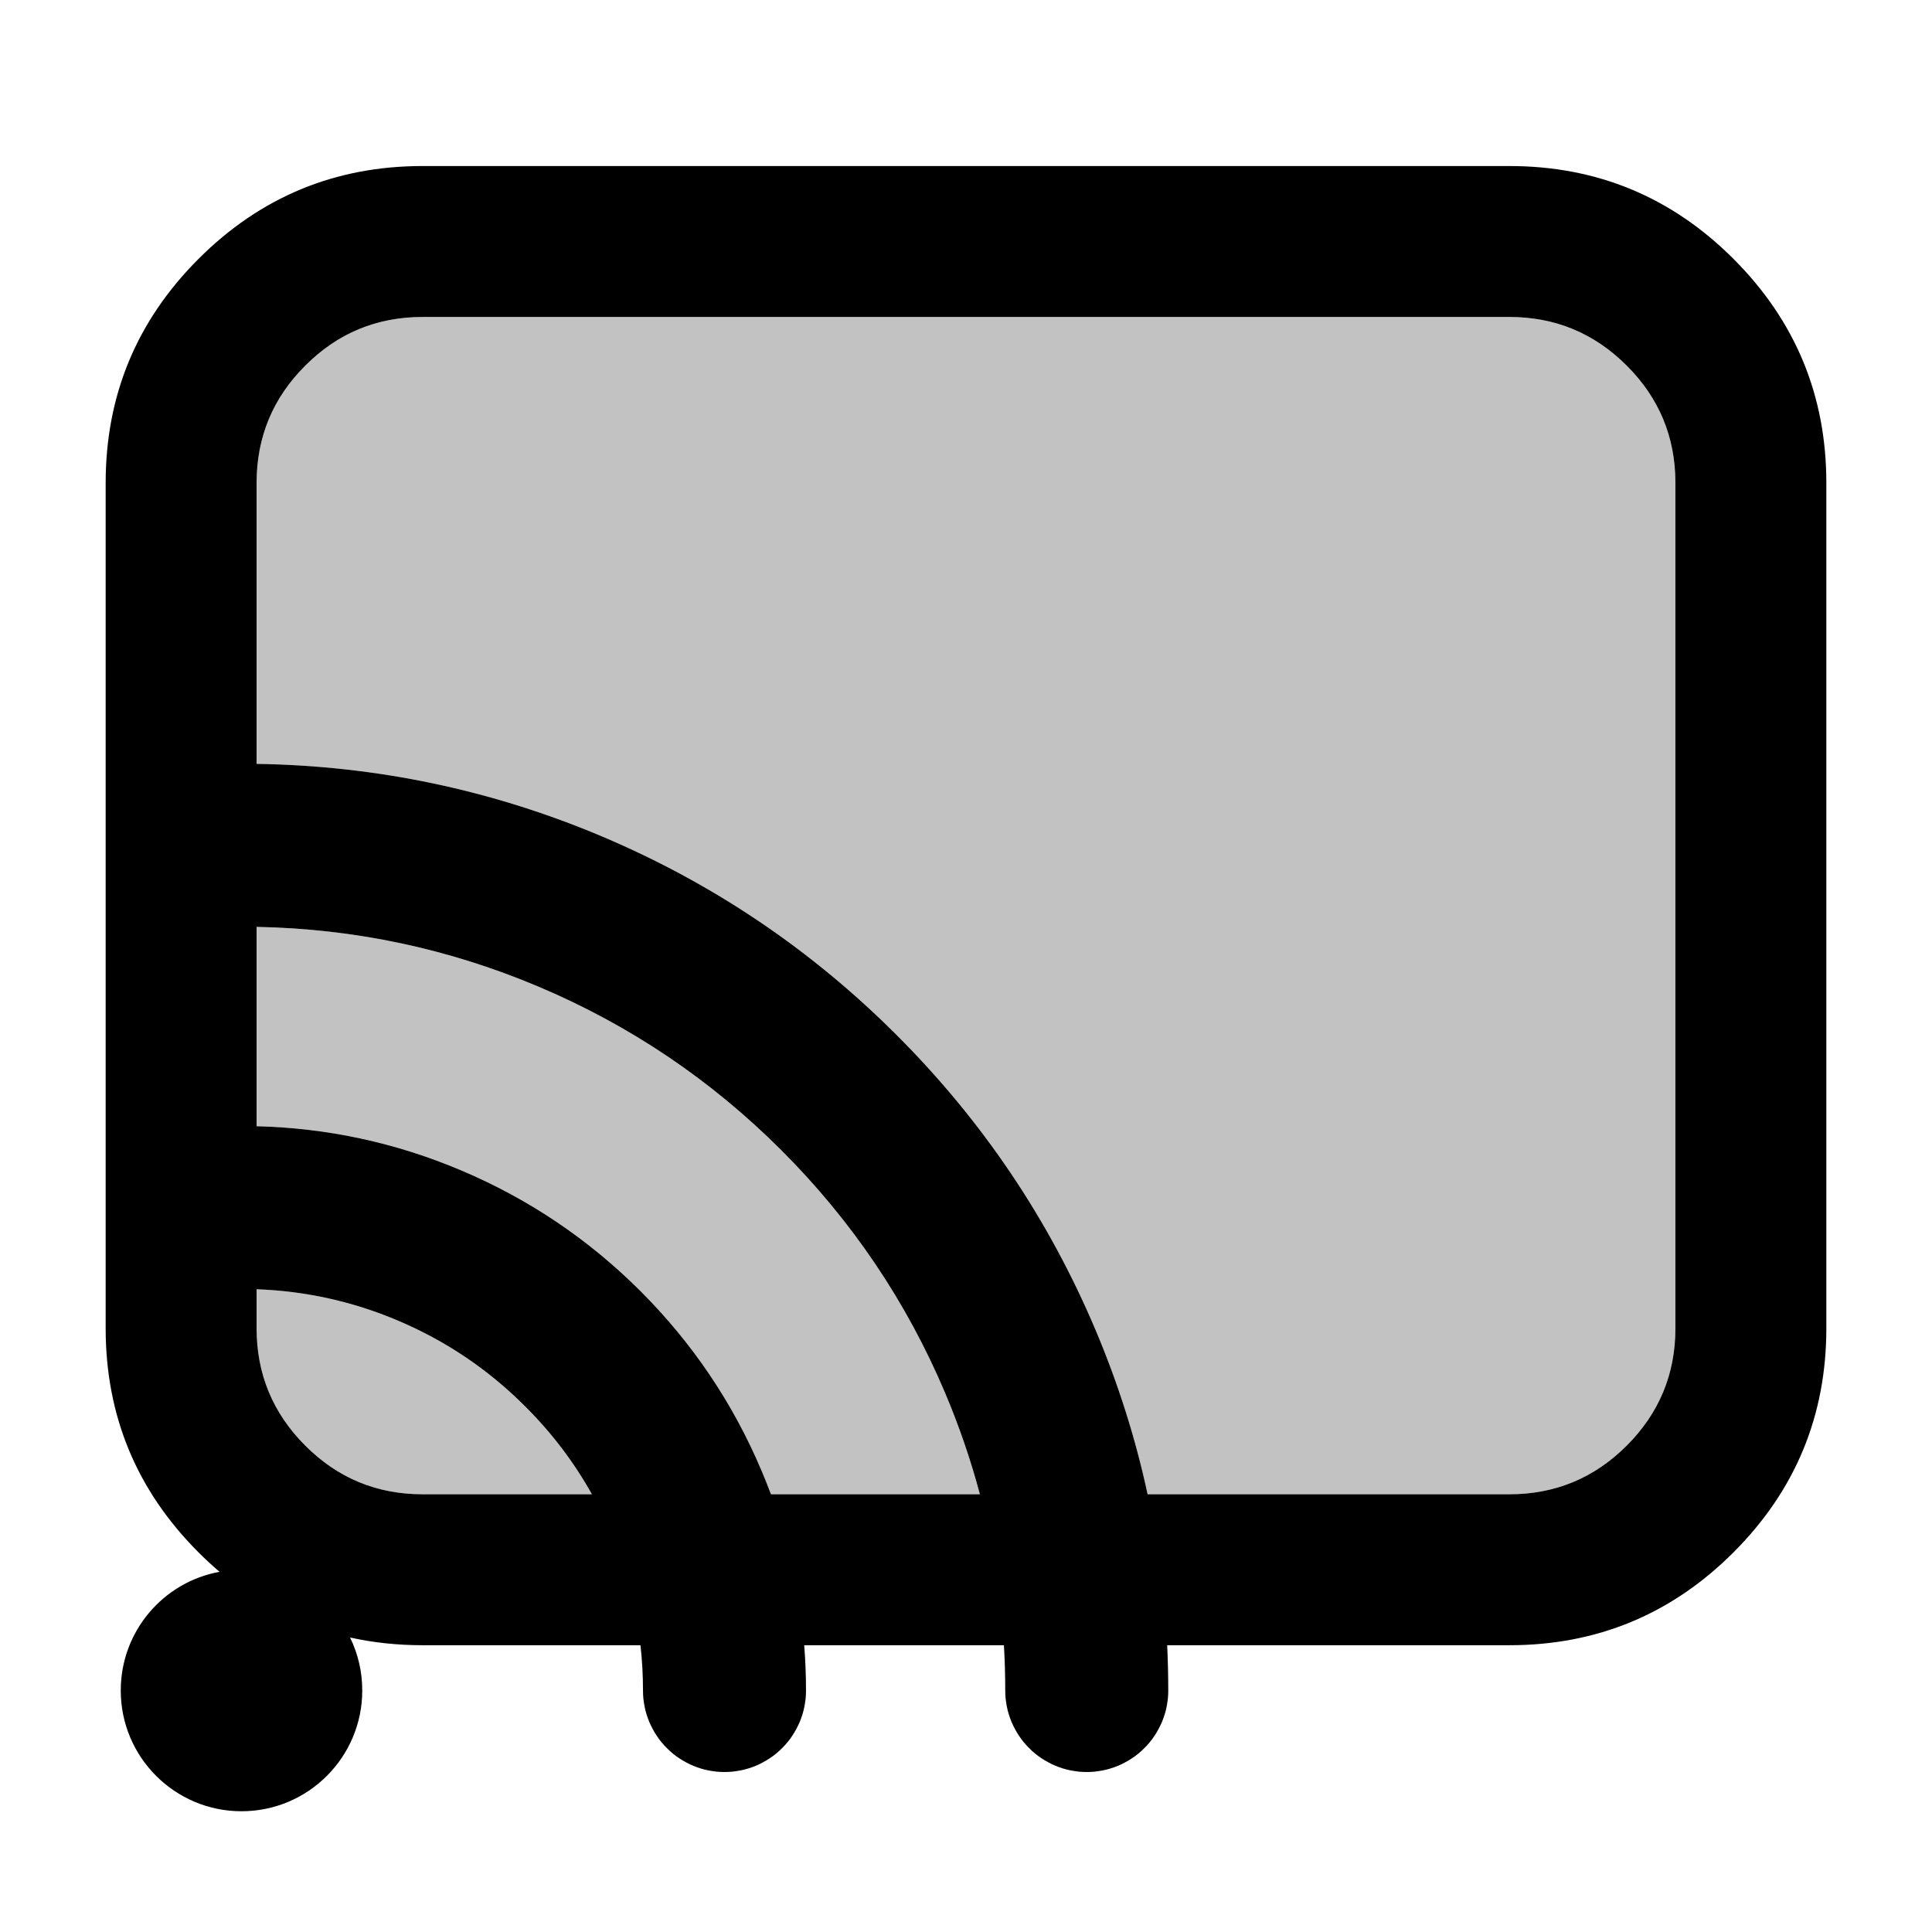
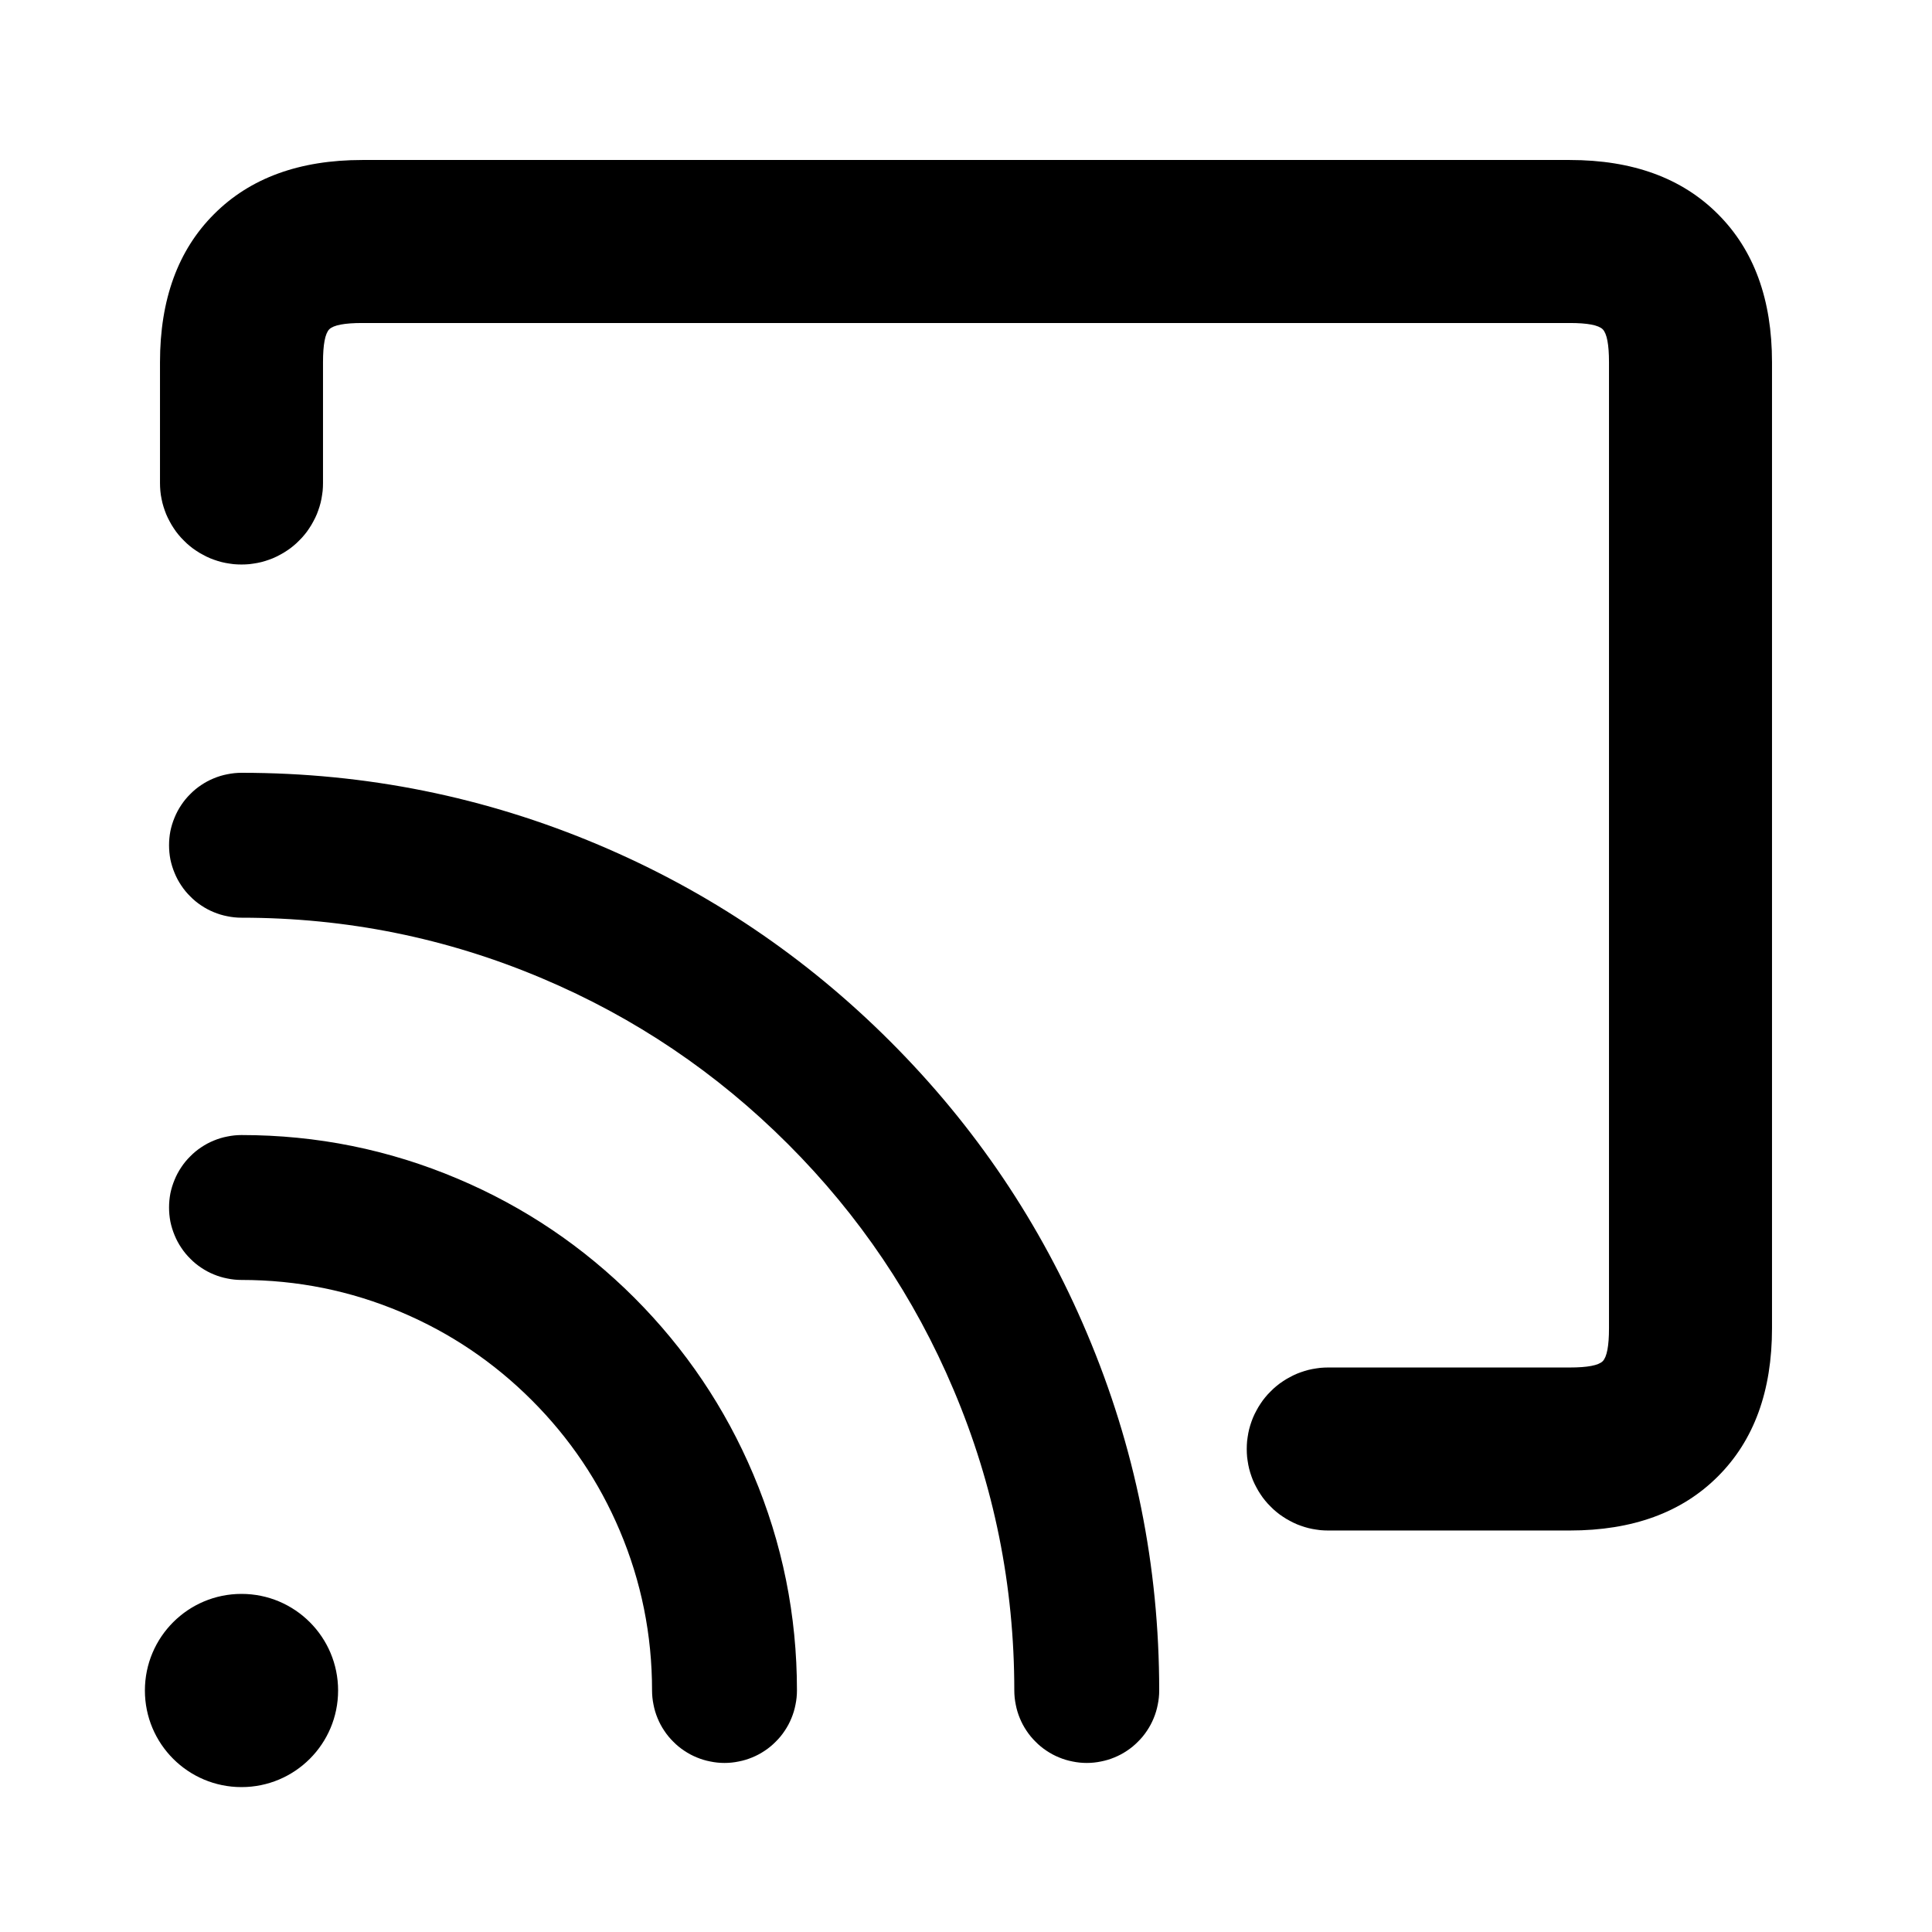
<svg xmlns="http://www.w3.org/2000/svg" fill="none" viewBox="0 0 16 16">
-   <path d="M9.504 12.375Q9.354 11.679 9.072 11.012Q8.489 9.635 7.427 8.573Q6.365 7.511 4.988 6.928Q3.618 6.349 2.125 6.326V4Q2.125 3.43 2.528 3.028Q2.93 2.625 3.5 2.625H12.5Q13.069 2.625 13.472 3.028Q13.875 3.43 13.875 4V11Q13.875 11.569 13.472 11.972Q13.069 12.375 12.5 12.375ZM2.125 7.676Q3.344 7.699 4.462 8.172Q5.597 8.652 6.472 9.527Q7.348 10.403 7.828 11.538Q8.002 11.95 8.115 12.375H6.385Q6.348 12.277 6.307 12.18Q5.952 11.341 5.306 10.694Q4.659 10.048 3.82 9.693Q3.008 9.349 2.125 9.327ZM2.125 10.677Q2.734 10.699 3.294 10.936Q3.891 11.188 4.351 11.649Q4.68 11.977 4.902 12.375H3.5Q2.93 12.375 2.528 11.972Q2.125 11.569 2.125 11Z" fill="currentColor" opacity="0.24" />
-   <path d="M3.5 1.375H12.5Q13.587 1.375 14.356 2.144Q15.125 2.913 15.125 4V11Q15.125 12.087 14.356 12.856Q13.587 13.625 12.5 13.625L9.666 13.625Q9.675 13.812 9.675 14Q9.675 14.033 9.672 14.066Q9.668 14.099 9.662 14.132Q9.656 14.164 9.646 14.196Q9.636 14.228 9.624 14.258Q9.611 14.289 9.595 14.318Q9.58 14.347 9.561 14.375Q9.543 14.403 9.522 14.428Q9.501 14.454 9.477 14.477Q9.454 14.501 9.428 14.522Q9.403 14.543 9.375 14.561Q9.347 14.58 9.318 14.595Q9.289 14.611 9.258 14.624Q9.228 14.636 9.196 14.646Q9.164 14.656 9.132 14.662Q9.099 14.668 9.066 14.672Q9.033 14.675 9 14.675Q8.967 14.675 8.934 14.672Q8.901 14.668 8.868 14.662Q8.836 14.656 8.804 14.646Q8.772 14.636 8.742 14.624Q8.711 14.611 8.682 14.595Q8.653 14.58 8.625 14.561Q8.597 14.543 8.572 14.522Q8.546 14.501 8.523 14.477Q8.499 14.454 8.478 14.428Q8.457 14.403 8.439 14.375Q8.42 14.347 8.405 14.318Q8.389 14.289 8.376 14.258Q8.364 14.228 8.354 14.196Q8.344 14.164 8.338 14.132Q8.332 14.099 8.328 14.066Q8.325 14.033 8.325 14Q8.325 13.811 8.314 13.625L6.66 13.625Q6.675 13.811 6.675 14Q6.675 14.033 6.672 14.066Q6.668 14.099 6.662 14.132Q6.656 14.164 6.646 14.196Q6.636 14.228 6.624 14.258Q6.611 14.289 6.595 14.318Q6.58 14.347 6.561 14.375Q6.543 14.403 6.522 14.428Q6.501 14.454 6.477 14.477Q6.454 14.501 6.428 14.522Q6.403 14.543 6.375 14.561Q6.347 14.58 6.318 14.595Q6.289 14.611 6.258 14.624Q6.228 14.636 6.196 14.646Q6.164 14.656 6.132 14.662Q6.099 14.668 6.066 14.672Q6.033 14.675 6 14.675Q5.967 14.675 5.934 14.672Q5.901 14.668 5.868 14.662Q5.836 14.656 5.804 14.646Q5.772 14.636 5.742 14.624Q5.711 14.611 5.682 14.595Q5.653 14.58 5.625 14.561Q5.597 14.543 5.572 14.522Q5.546 14.501 5.523 14.477Q5.499 14.454 5.478 14.428Q5.457 14.403 5.439 14.375Q5.42 14.347 5.405 14.318Q5.389 14.289 5.376 14.258Q5.364 14.228 5.354 14.196Q5.344 14.164 5.338 14.132Q5.332 14.099 5.328 14.066Q5.325 14.033 5.325 14Q5.325 13.81 5.304 13.625H3.5Q3.186 13.625 2.899 13.561C2.964 13.694 3 13.842 3 14C3 14.552 2.552 15 2 15C1.448 15 1 14.552 1 14C1 13.51 1.352 13.102 1.818 13.017Q1.729 12.941 1.644 12.856Q0.875 12.087 0.875 11V4Q0.875 2.913 1.644 2.144Q2.413 1.375 3.5 1.375ZM9.504 12.375H12.5Q13.069 12.375 13.472 11.972Q13.875 11.569 13.875 11V4Q13.875 3.43 13.472 3.028Q13.069 2.625 12.5 2.625H3.5Q2.93 2.625 2.528 3.028Q2.125 3.43 2.125 4V6.326Q3.618 6.349 4.988 6.928Q6.365 7.511 7.427 8.573Q8.489 9.635 9.072 11.012Q9.354 11.679 9.504 12.375ZM2.125 7.676V9.327Q3.008 9.349 3.82 9.693Q4.659 10.048 5.306 10.694Q5.952 11.341 6.307 12.18Q6.348 12.277 6.385 12.375H8.115Q8.002 11.95 7.828 11.538Q7.348 10.403 6.472 9.527Q5.597 8.652 4.462 8.172Q3.344 7.699 2.125 7.676ZM2.125 10.677V11Q2.125 11.569 2.528 11.972Q2.93 12.375 3.5 12.375H4.902Q4.68 11.977 4.351 11.649Q3.891 11.188 3.294 10.936Q2.734 10.699 2.125 10.677Z" fill="currentColor" />
+   <path d="M1.325 4V3Q1.325 2.22 1.773 1.773Q2.22 1.325 3 1.325H13Q13.78 1.325 14.227 1.773Q14.675 2.22 14.675 3V11Q14.675 11.78 14.227 12.227Q13.78 12.675 13 12.675H11Q10.967 12.675 10.934 12.672Q10.901 12.668 10.868 12.662Q10.836 12.656 10.804 12.646Q10.772 12.636 10.742 12.624Q10.711 12.611 10.682 12.595Q10.653 12.58 10.625 12.561Q10.597 12.543 10.572 12.522Q10.546 12.501 10.523 12.477Q10.499 12.454 10.478 12.428Q10.457 12.403 10.439 12.375Q10.42 12.347 10.405 12.318Q10.389 12.289 10.376 12.258Q10.364 12.228 10.354 12.196Q10.344 12.164 10.338 12.132Q10.332 12.099 10.328 12.066Q10.325 12.033 10.325 12Q10.325 11.967 10.328 11.934Q10.332 11.901 10.338 11.868Q10.344 11.836 10.354 11.804Q10.364 11.772 10.376 11.742Q10.389 11.711 10.405 11.682Q10.42 11.653 10.439 11.625Q10.457 11.597 10.478 11.572Q10.499 11.546 10.523 11.523Q10.546 11.499 10.572 11.478Q10.597 11.457 10.625 11.439Q10.653 11.42 10.682 11.405Q10.711 11.389 10.742 11.376Q10.772 11.364 10.804 11.354Q10.836 11.344 10.868 11.338Q10.901 11.332 10.934 11.328Q10.967 11.325 11 11.325H13Q13.22 11.325 13.273 11.273Q13.325 11.22 13.325 11V3Q13.325 2.78 13.273 2.727Q13.22 2.675 13 2.675H3Q2.78 2.675 2.727 2.727Q2.675 2.78 2.675 3V4Q2.675 4.033 2.672 4.066Q2.668 4.099 2.662 4.132Q2.656 4.164 2.646 4.196Q2.636 4.228 2.624 4.258Q2.611 4.289 2.595 4.318Q2.58 4.347 2.561 4.375Q2.543 4.403 2.522 4.428Q2.501 4.454 2.477 4.477Q2.454 4.501 2.428 4.522Q2.403 4.543 2.375 4.561Q2.347 4.58 2.318 4.595Q2.289 4.611 2.258 4.624Q2.228 4.636 2.196 4.646Q2.164 4.656 2.132 4.662Q2.099 4.668 2.066 4.672Q2.033 4.675 2 4.675Q1.967 4.675 1.934 4.672Q1.901 4.668 1.868 4.662Q1.836 4.656 1.804 4.646Q1.772 4.636 1.742 4.624Q1.711 4.611 1.682 4.595Q1.653 4.58 1.625 4.561Q1.597 4.543 1.572 4.522Q1.546 4.501 1.523 4.477Q1.499 4.454 1.478 4.428Q1.457 4.403 1.439 4.375Q1.42 4.347 1.405 4.318Q1.389 4.289 1.376 4.258Q1.364 4.228 1.354 4.196Q1.344 4.164 1.338 4.132Q1.331 4.099 1.328 4.066Q1.325 4.033 1.325 4ZM2 6.4Q3.546 6.4 4.958 6.997Q6.322 7.574 7.374 8.626Q8.426 9.678 9.002 11.042Q9.6 12.454 9.6 14Q9.6 14.059 9.588 14.117Q9.577 14.175 9.554 14.23Q9.532 14.284 9.499 14.333Q9.466 14.383 9.424 14.424Q9.383 14.466 9.333 14.499Q9.284 14.532 9.23 14.554Q9.175 14.577 9.117 14.588Q9.059 14.6 9 14.6Q8.941 14.6 8.883 14.588Q8.825 14.577 8.77 14.554Q8.716 14.532 8.667 14.499Q8.617 14.466 8.576 14.424Q8.534 14.383 8.501 14.333Q8.468 14.284 8.446 14.23Q8.423 14.175 8.412 14.117Q8.4 14.059 8.4 14Q8.4 12.697 7.897 11.509Q7.412 10.361 6.526 9.475Q5.639 8.588 4.491 8.103Q3.303 7.6 2 7.6Q1.941 7.6 1.883 7.588Q1.825 7.577 1.77 7.554Q1.716 7.532 1.667 7.499Q1.617 7.466 1.576 7.424Q1.534 7.383 1.501 7.333Q1.468 7.284 1.446 7.23Q1.423 7.175 1.411 7.117Q1.4 7.059 1.4 7Q1.4 6.941 1.411 6.883Q1.423 6.825 1.446 6.77Q1.468 6.716 1.501 6.667Q1.534 6.617 1.576 6.576Q1.617 6.534 1.667 6.501Q1.716 6.468 1.77 6.446Q1.825 6.423 1.883 6.412Q1.941 6.4 2 6.4ZM2 9.4Q2.936 9.4 3.791 9.762Q4.616 10.111 5.253 10.747Q5.889 11.384 6.238 12.209Q6.6 13.065 6.6 14Q6.6 14.059 6.588 14.117Q6.577 14.175 6.554 14.23Q6.532 14.284 6.499 14.333Q6.466 14.383 6.424 14.424Q6.383 14.466 6.333 14.499Q6.284 14.532 6.23 14.554Q6.175 14.577 6.117 14.588Q6.059 14.6 6 14.6Q5.941 14.6 5.883 14.588Q5.825 14.577 5.77 14.554Q5.716 14.532 5.667 14.499Q5.617 14.466 5.576 14.424Q5.534 14.383 5.501 14.333Q5.468 14.284 5.446 14.23Q5.423 14.175 5.412 14.117Q5.4 14.059 5.4 14Q5.4 13.308 5.133 12.677Q4.875 12.067 4.404 11.596Q3.933 11.125 3.323 10.867Q2.692 10.6 2 10.6Q1.941 10.6 1.883 10.588Q1.825 10.577 1.77 10.554Q1.716 10.532 1.667 10.499Q1.617 10.466 1.576 10.424Q1.534 10.383 1.501 10.333Q1.468 10.284 1.446 10.23Q1.423 10.175 1.411 10.117Q1.4 10.059 1.4 10Q1.4 9.941 1.411 9.883Q1.423 9.825 1.446 9.77Q1.468 9.716 1.501 9.667Q1.534 9.617 1.576 9.576Q1.617 9.534 1.667 9.501Q1.716 9.468 1.77 9.446Q1.825 9.423 1.883 9.412Q1.941 9.4 2 9.4ZM1.2 14C1.2 13.558 1.558 13.2 2 13.2C2.442 13.2 2.8 13.558 2.8 14C2.8 14.442 2.442 14.8 2 14.8C1.558 14.8 1.2 14.442 1.2 14Z" fill="currentColor" />
</svg>
